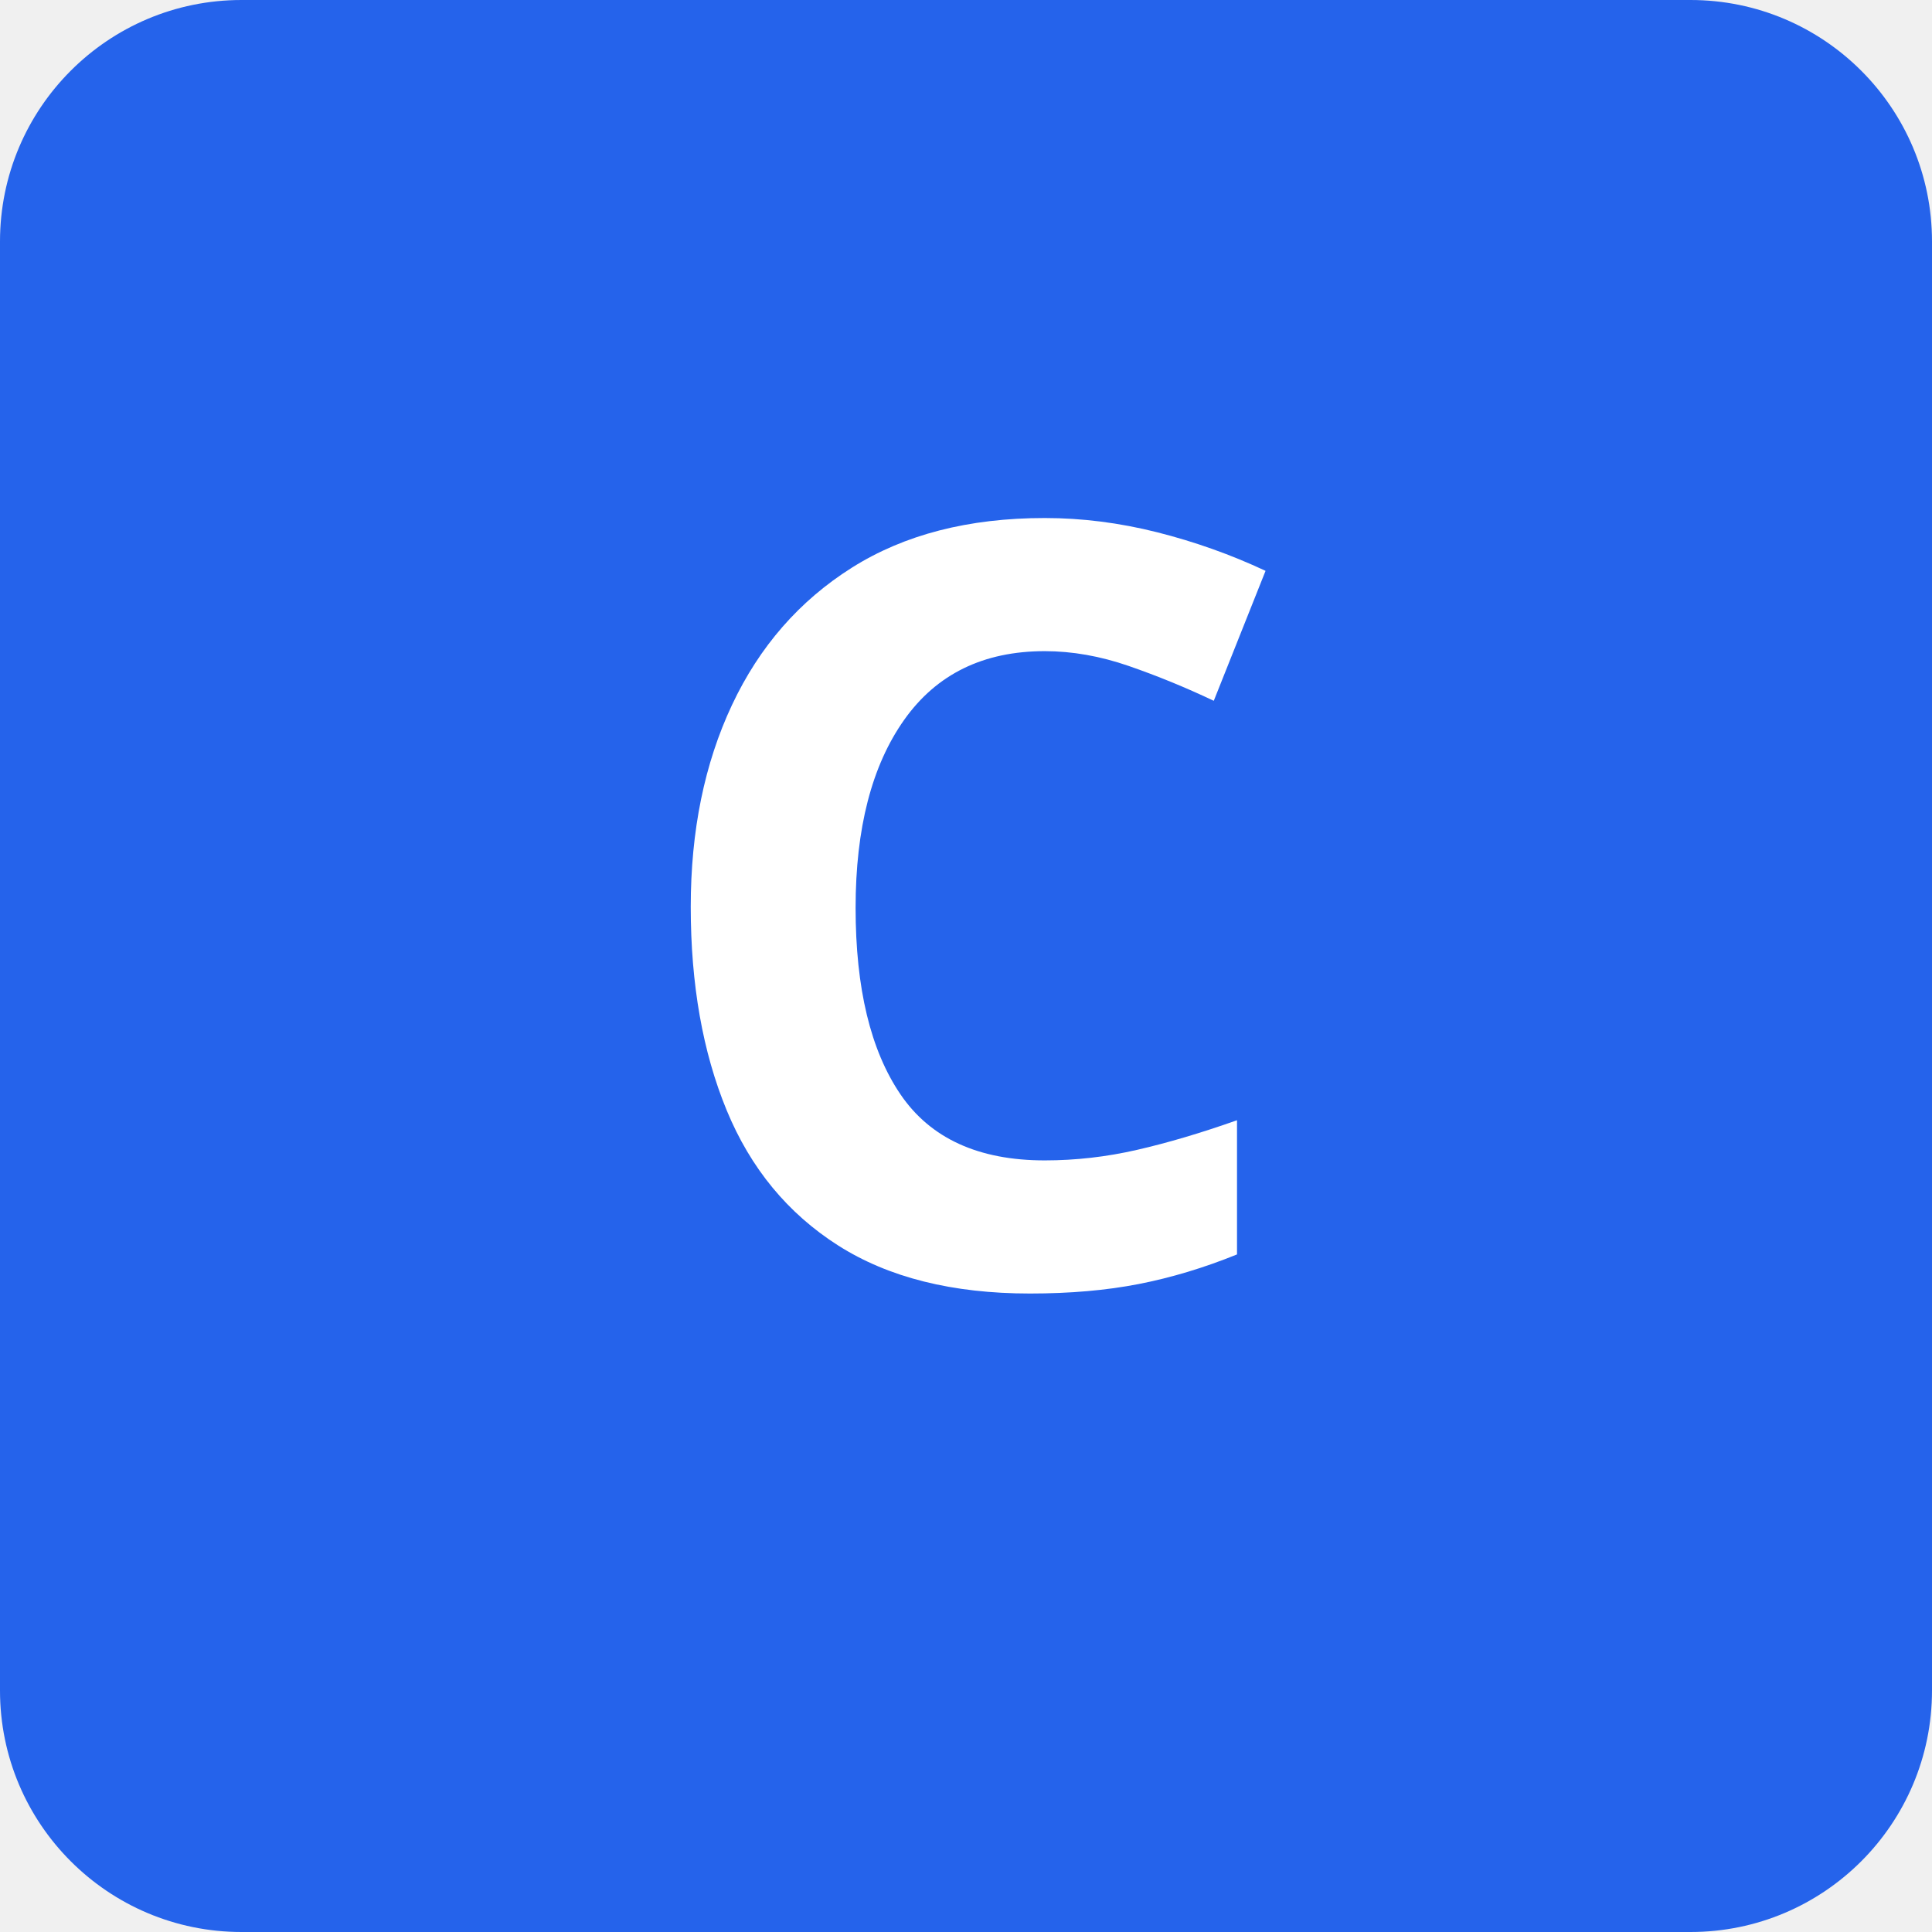
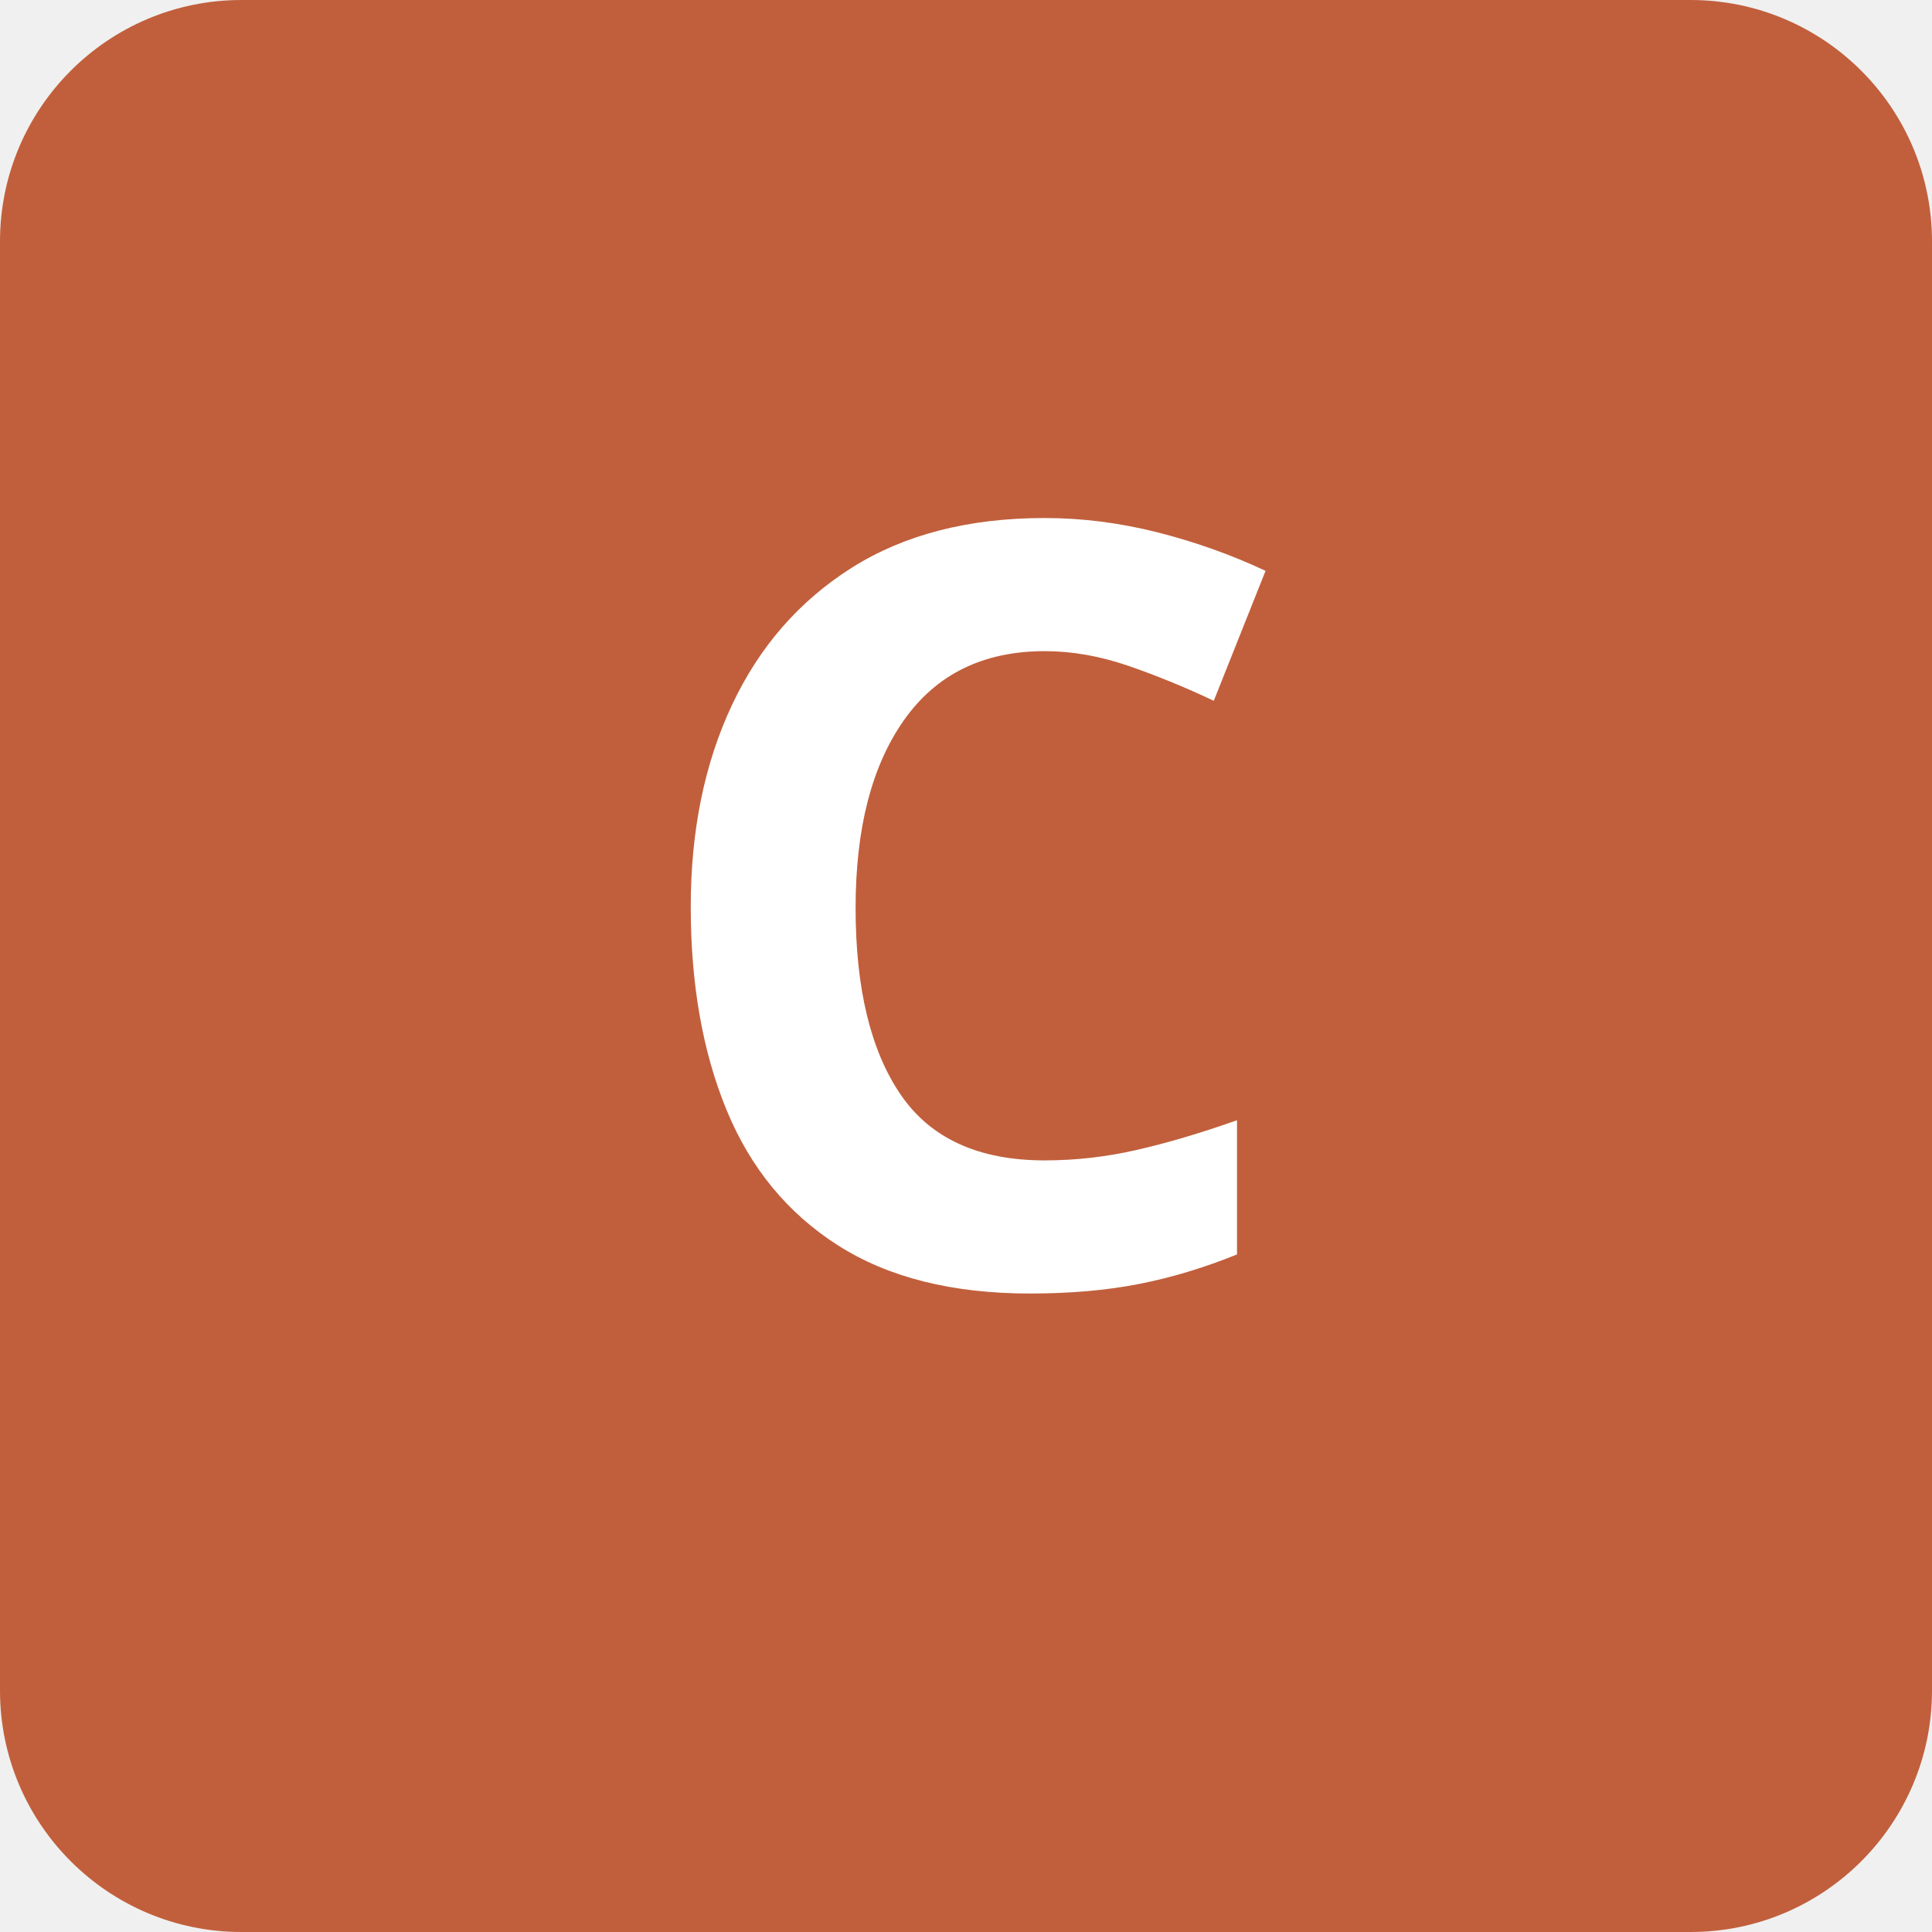
<svg xmlns="http://www.w3.org/2000/svg" viewBox="0 0 512 512">
-   <rect width="512" height="512" rx="64" fill="#2563eb" />
+   <rect width="512" height="512" rx="64" fill="#C15F3C" />
  <text x="256" y="340" text-anchor="middle" font-family="system-ui, sans-serif" font-weight="700" font-size="280" fill="white">C</text>
</svg>
